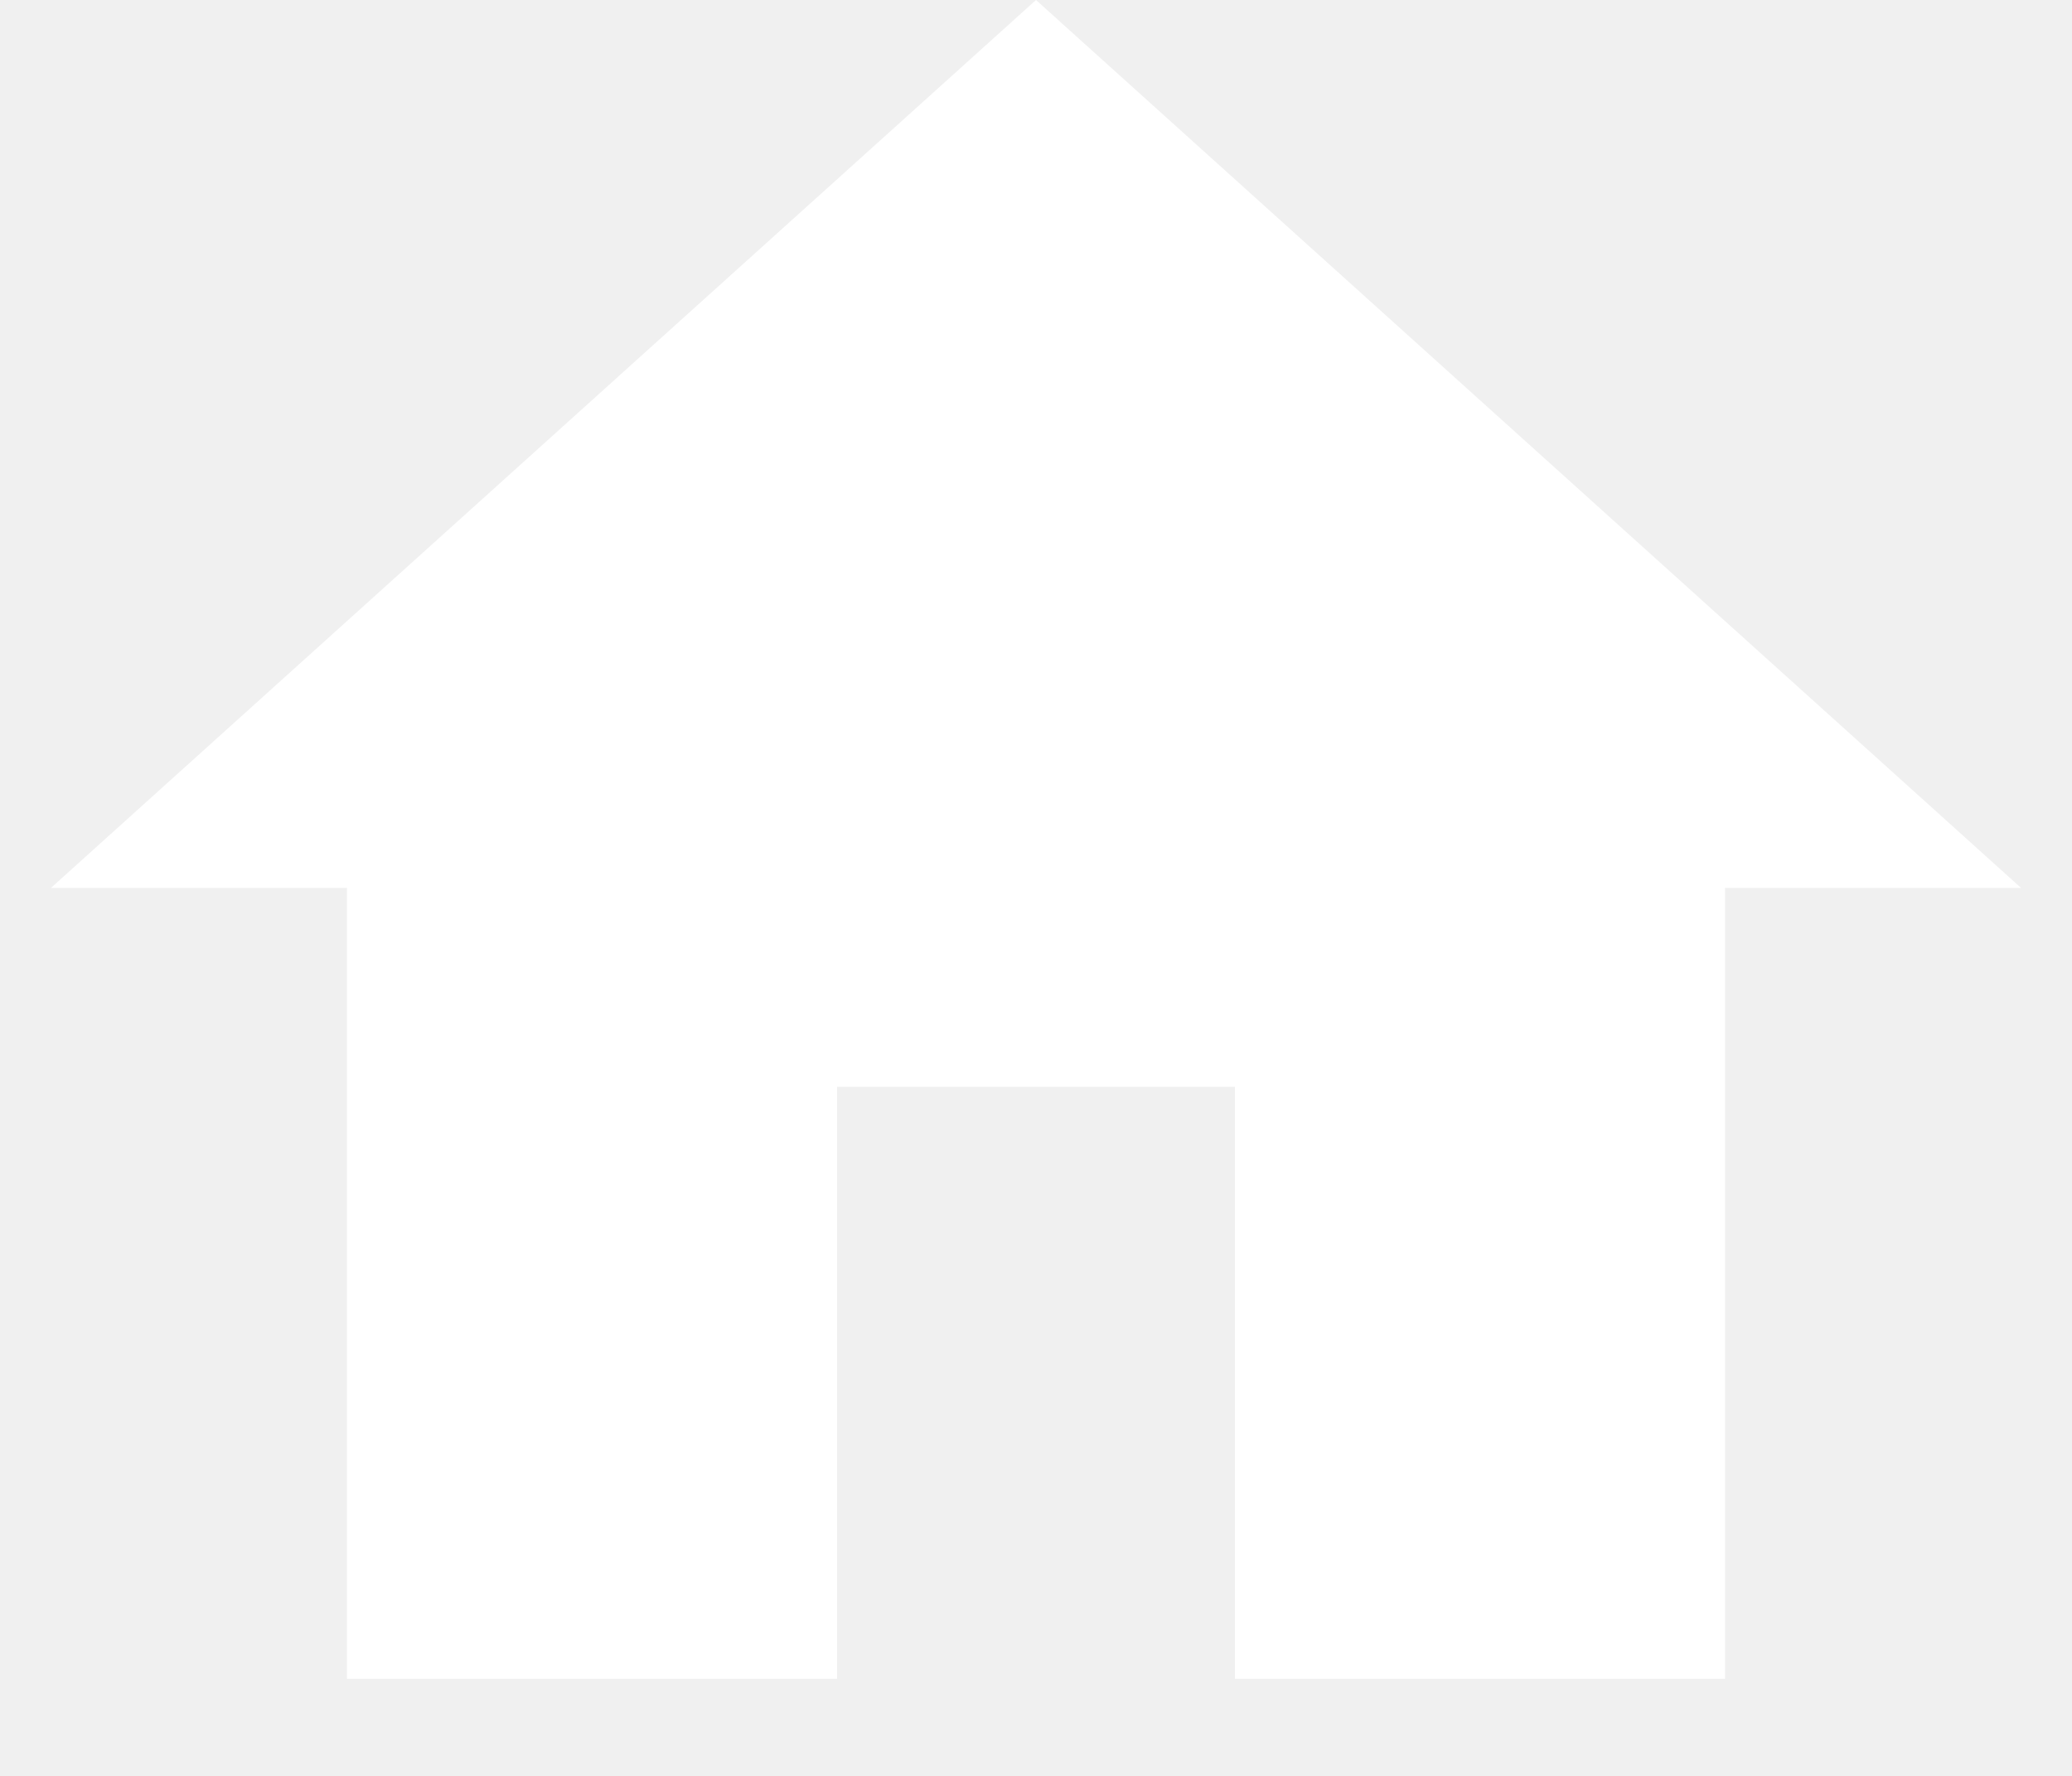
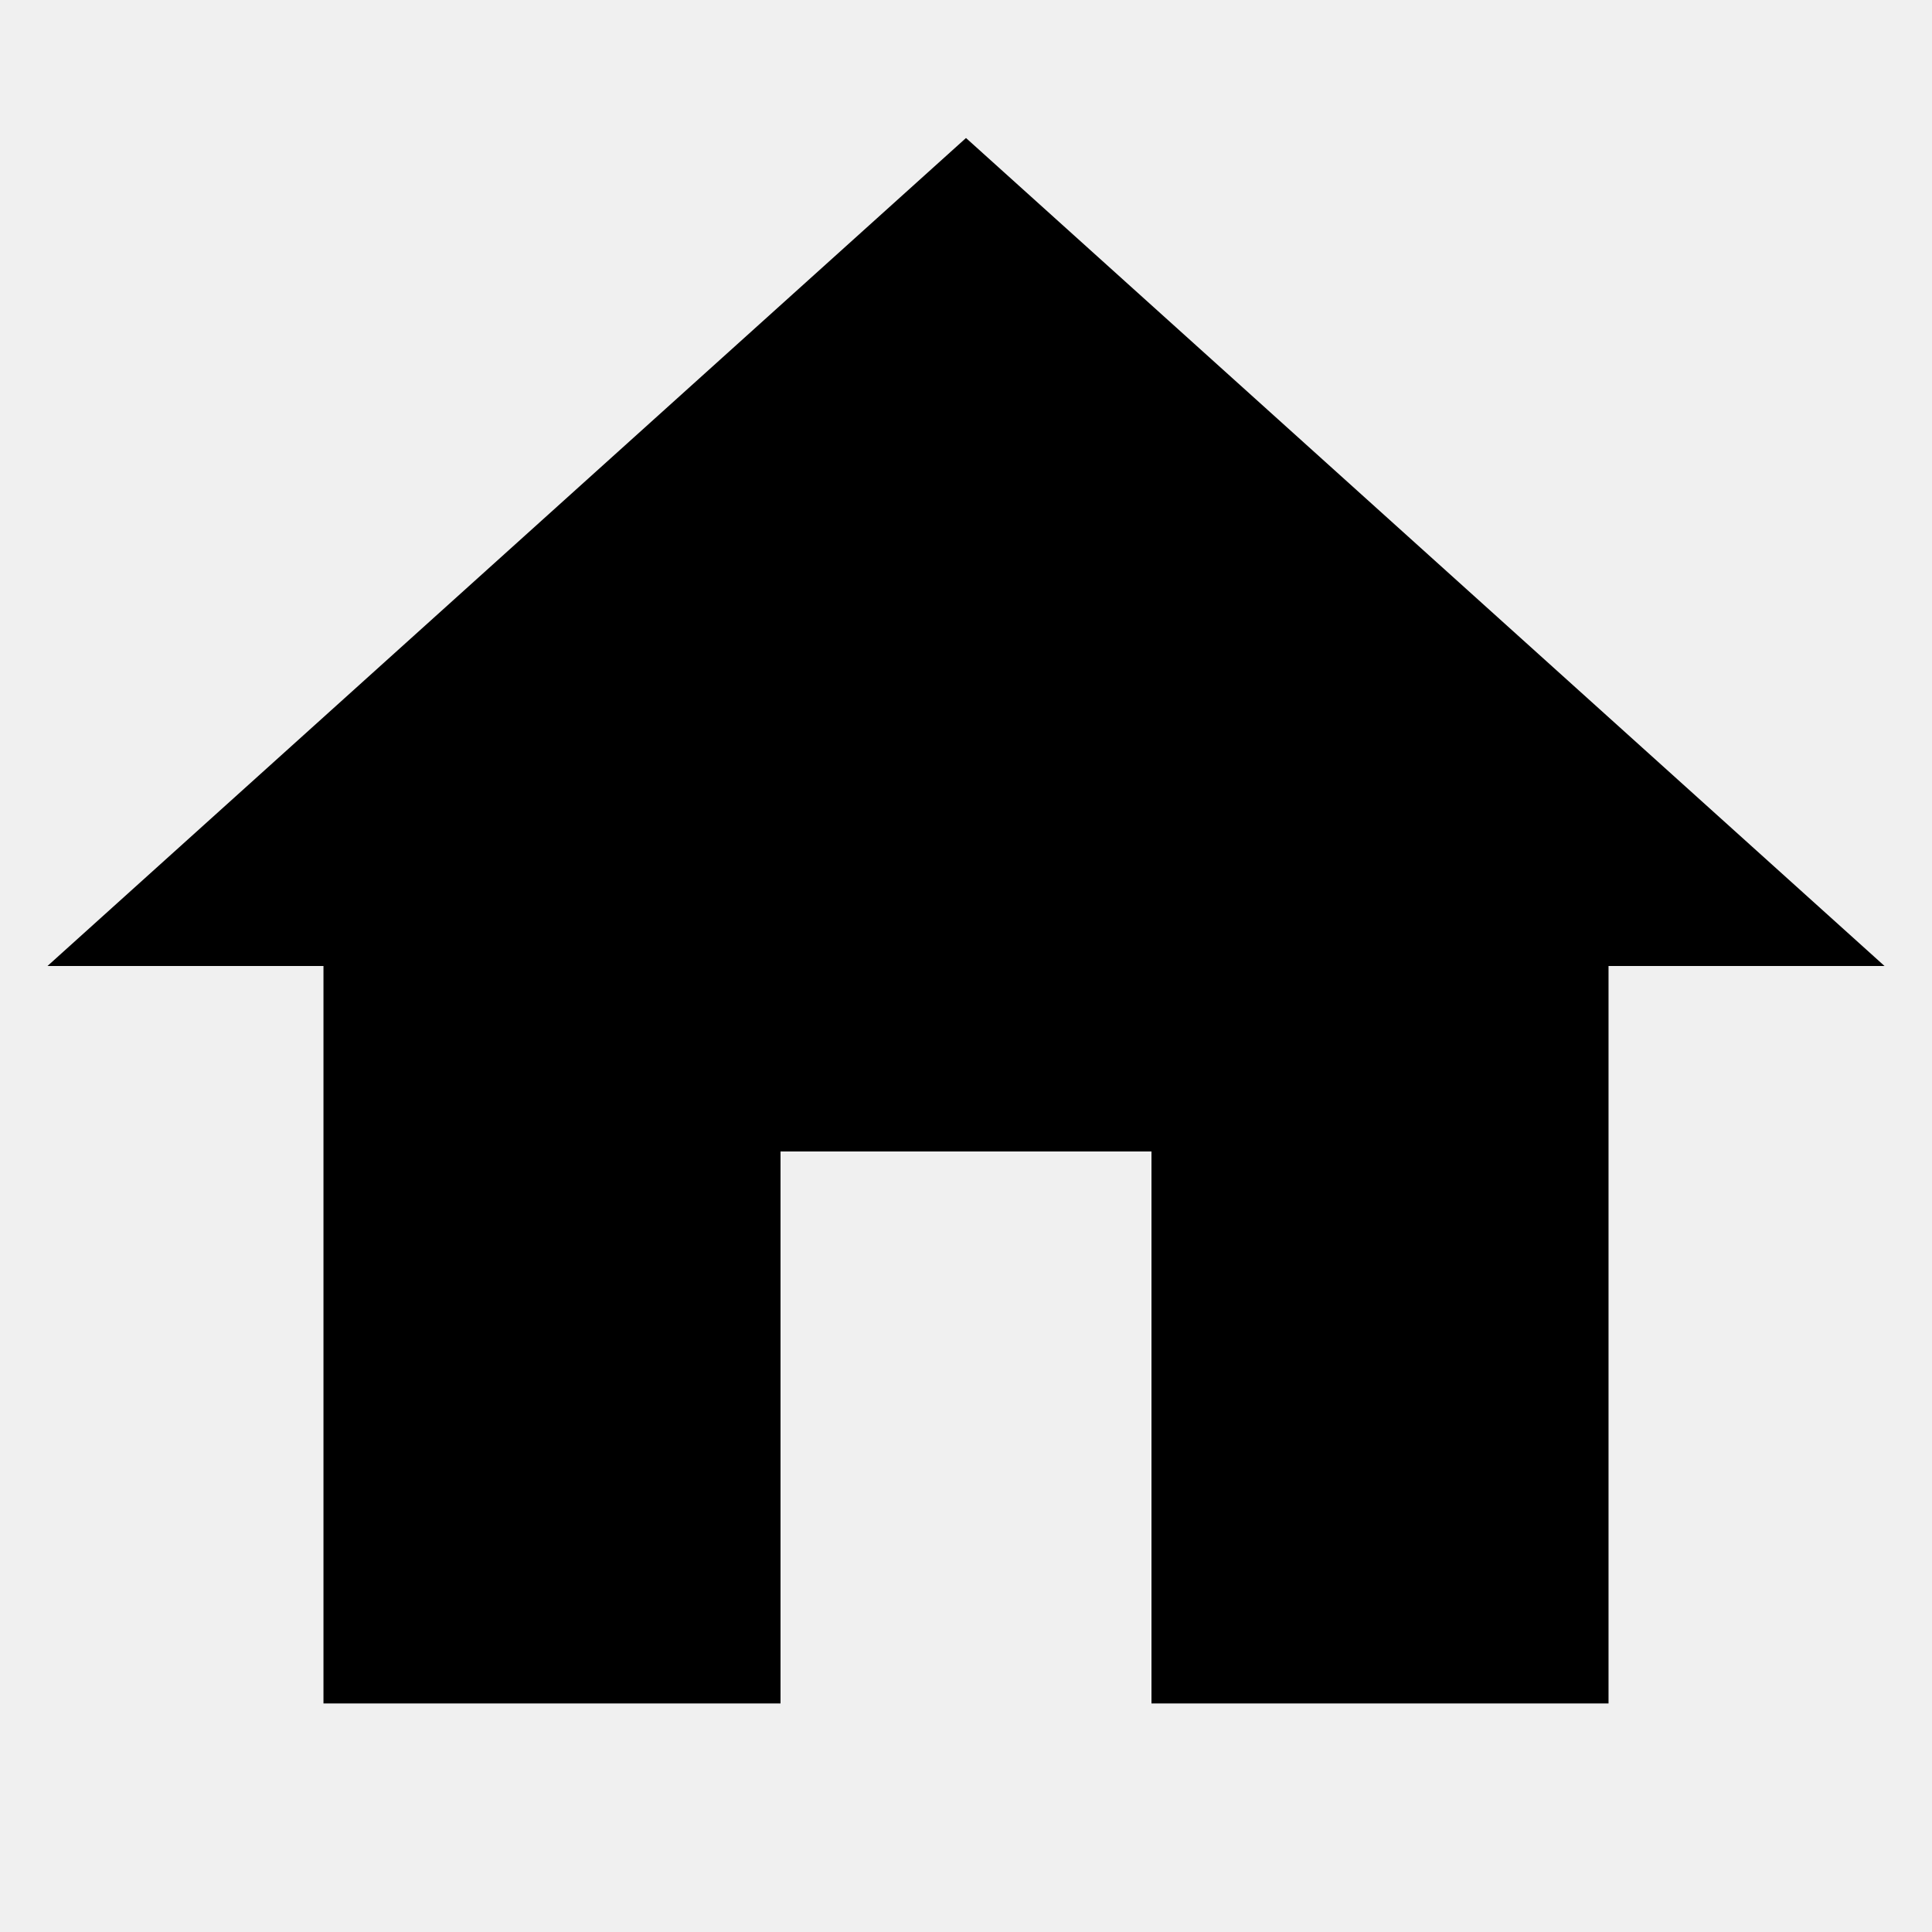
- <svg xmlns="http://www.w3.org/2000/svg" width="14" height="12" viewBox="0 0 14 12" fill="none">
-   <path d="M5.656 11.344H2.344V6H0.344L7 0L13.656 6H11.656V11.344H8.344V7.344H5.656V11.344Z" fill="white" />
+ <svg xmlns="http://www.w3.org/2000/svg" width="16" height="16" viewBox="0 0 14 12" fill="none" id="home">
+   <path d="M5.656 11.344H2.344V6H0.344L7 0L13.656 6H11.656V11.344H8.344V7.344H5.656V11.344Z" fill="currentColor" />
</svg>
